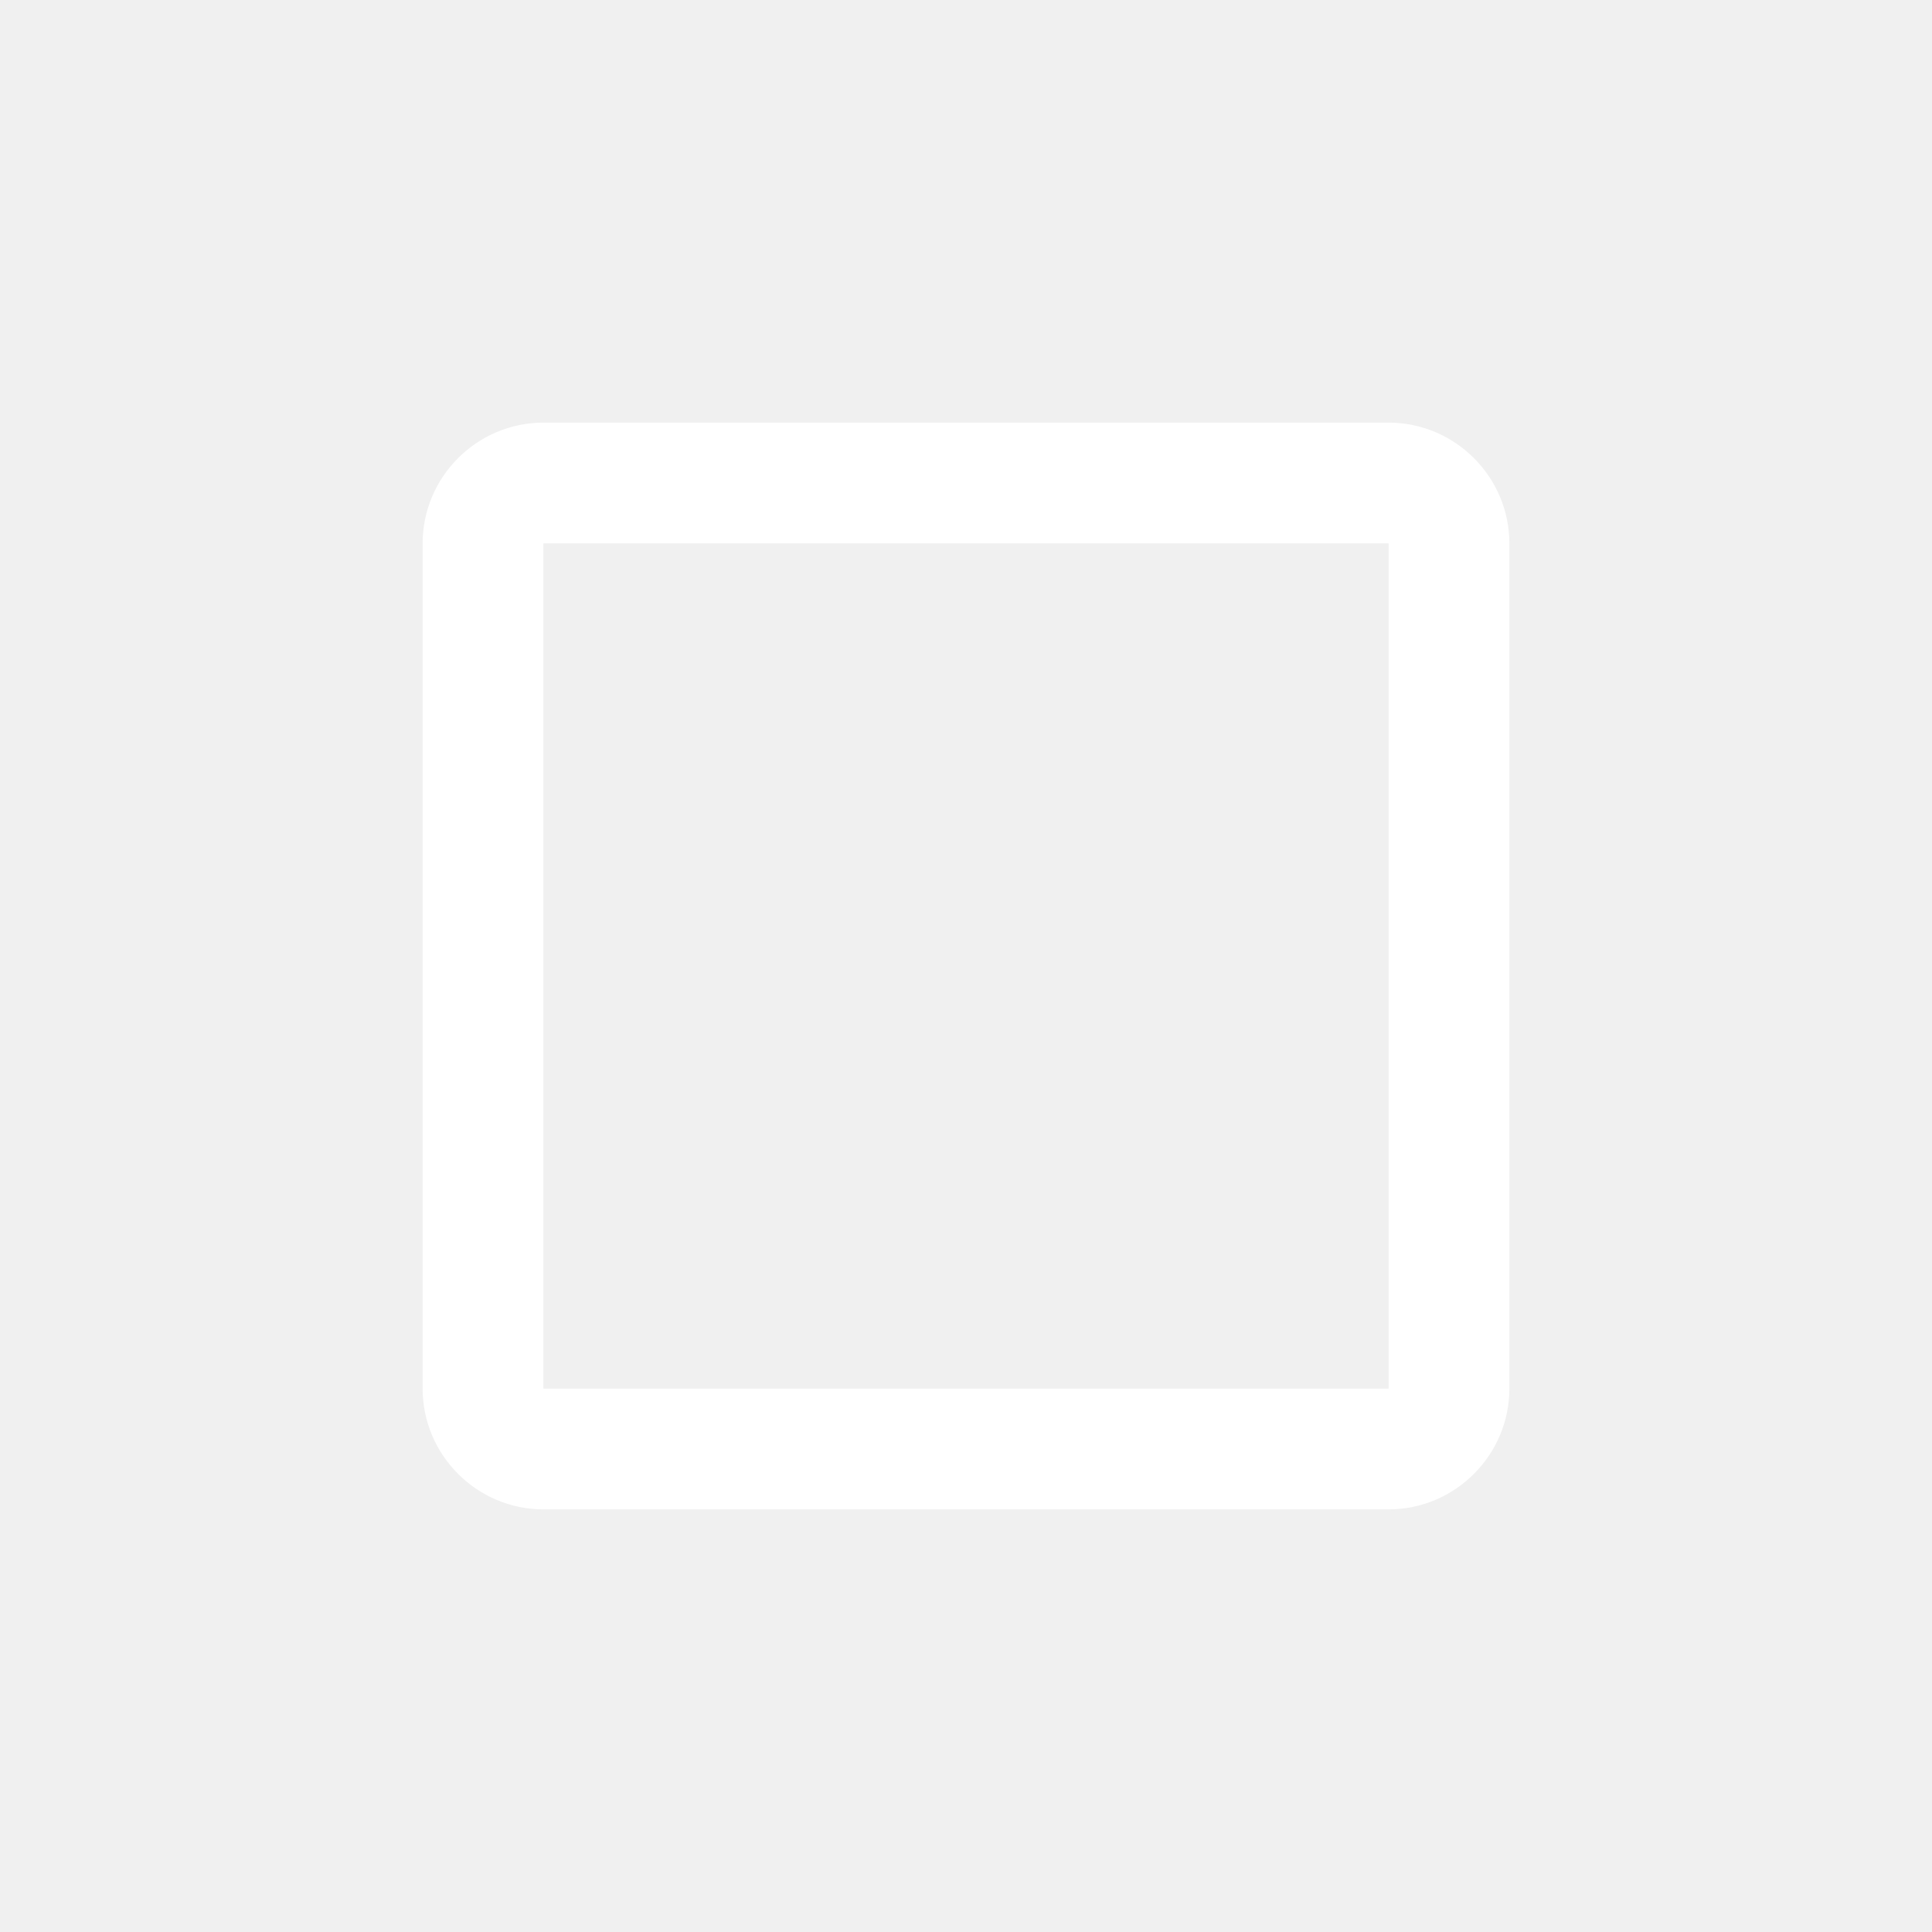
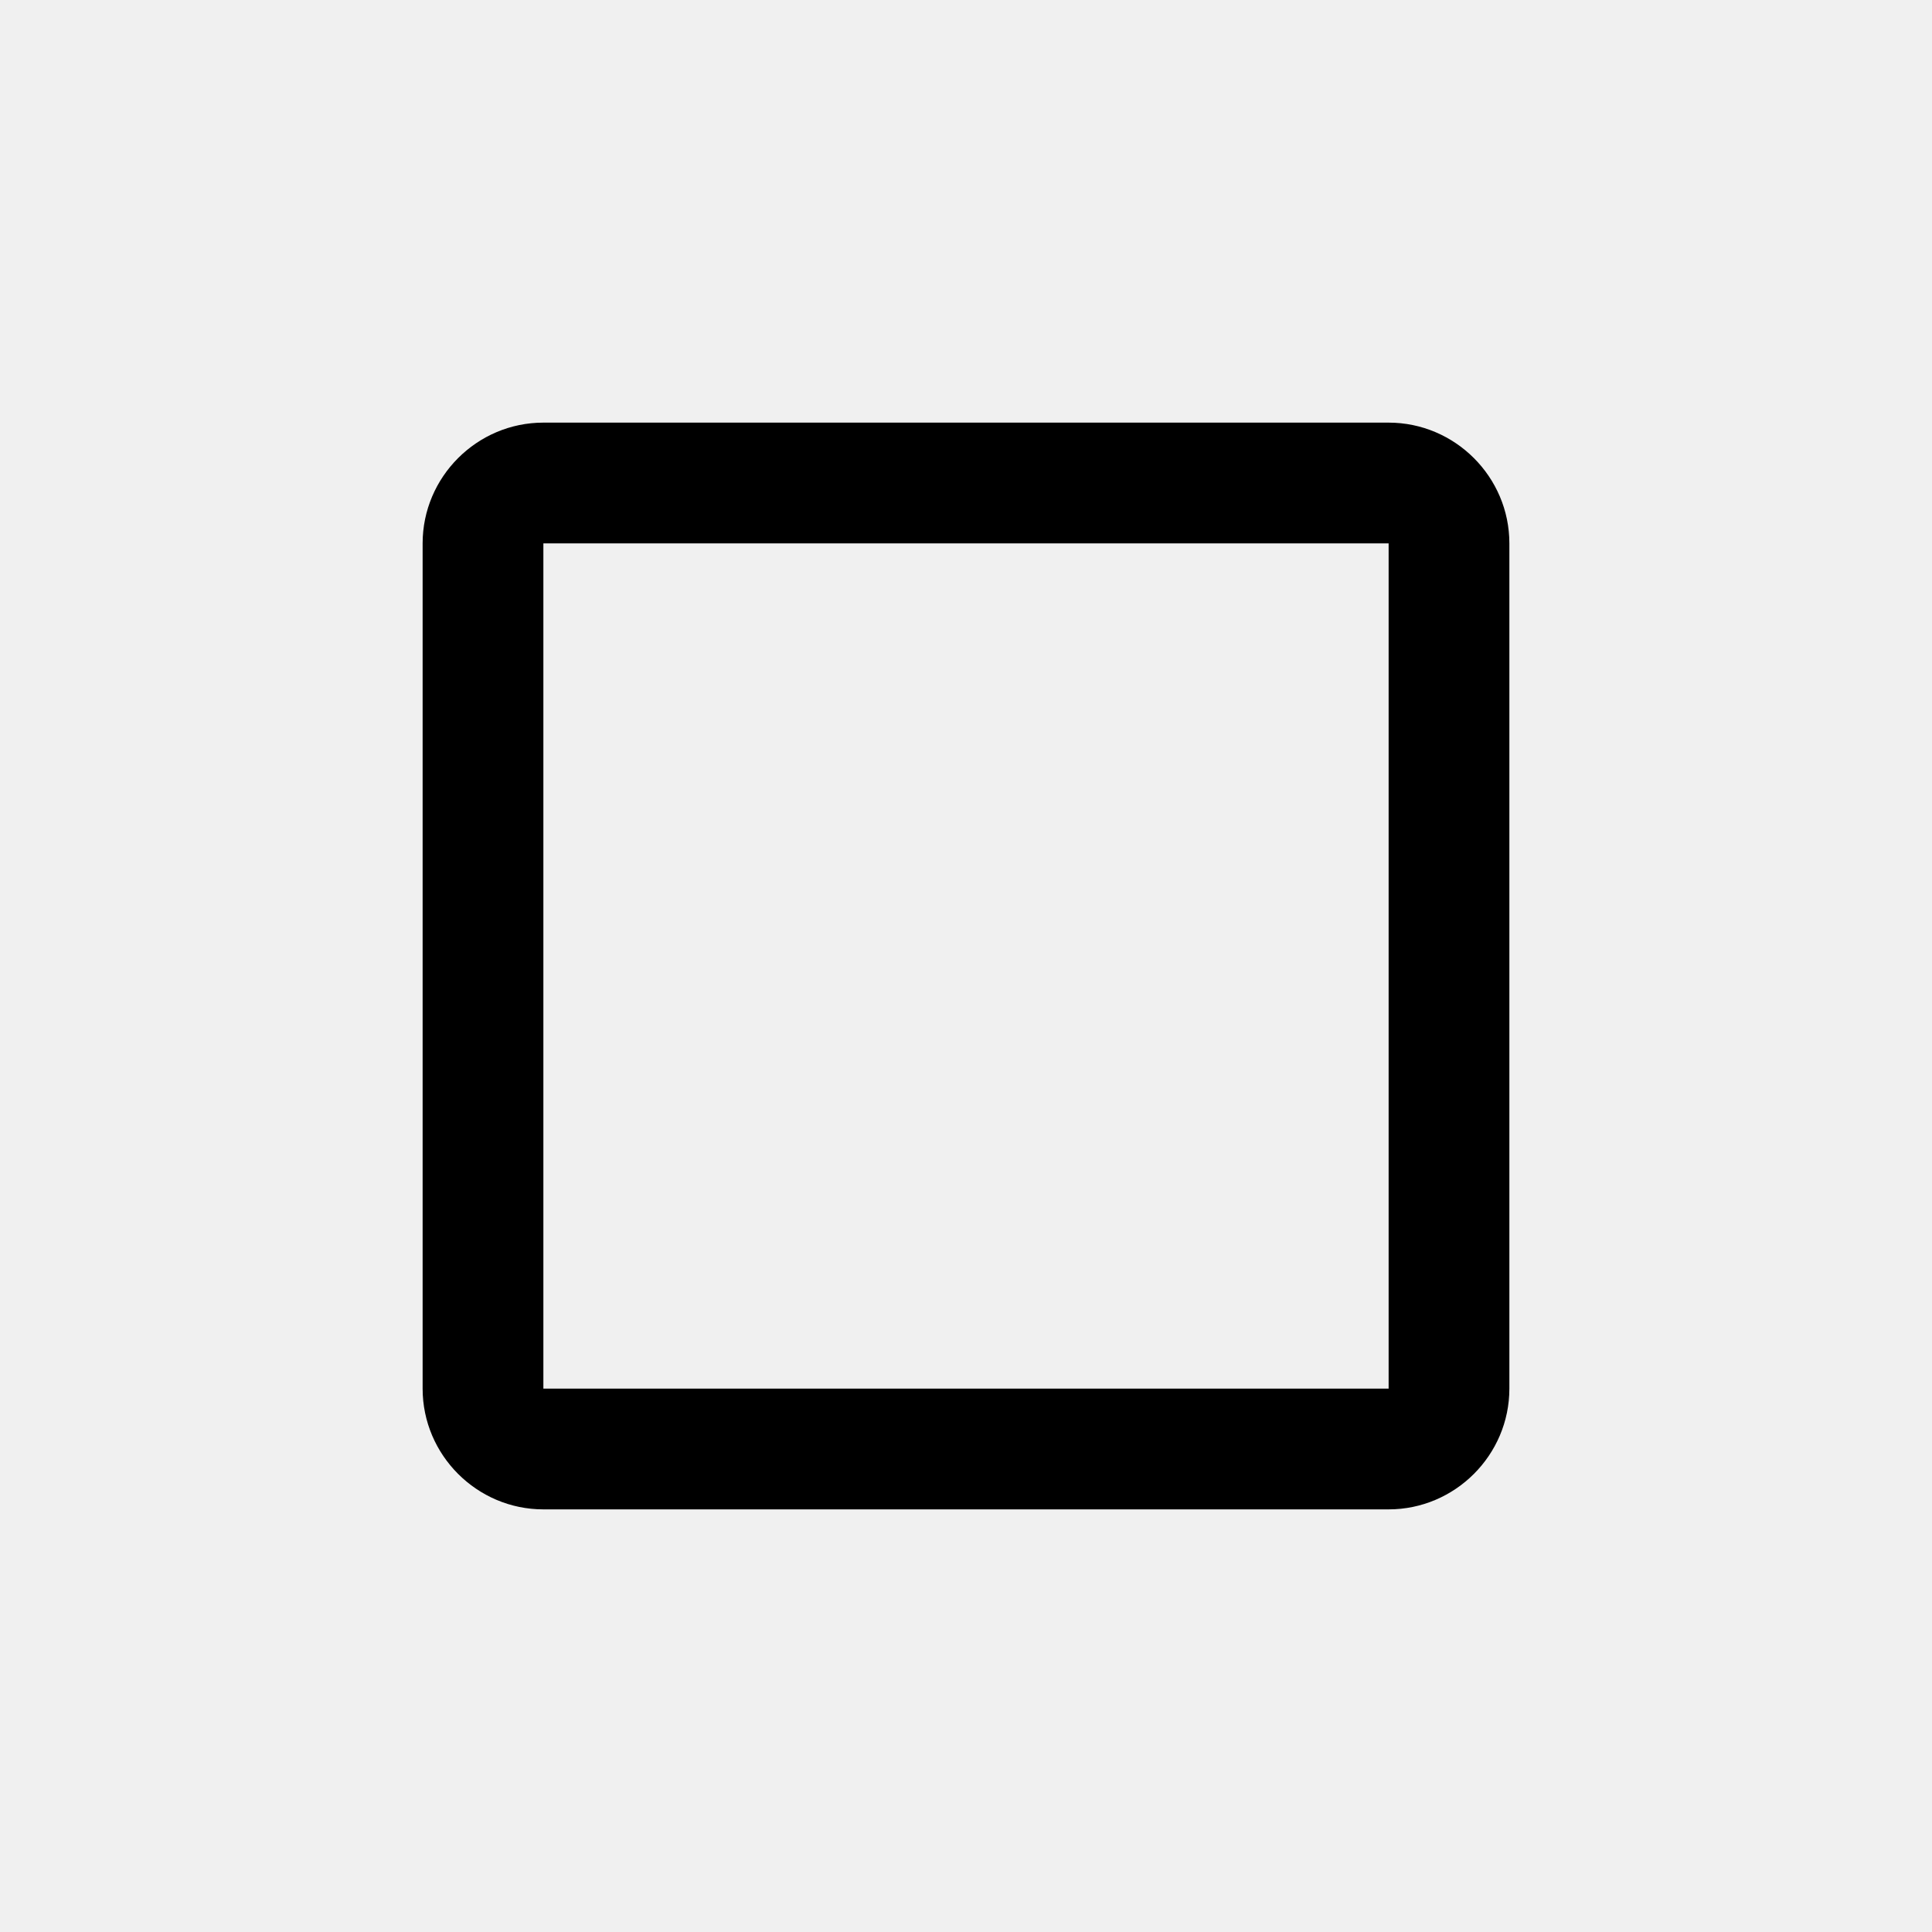
<svg xmlns="http://www.w3.org/2000/svg" viewBox="0 0 32.0 32.0" width="32" height="32">
  <g>
-     <path d="M23,7H9C7.9,7,7,7.9,7,9v14c0,1.1,0.9,2,2,2h14c1.1,0,2-0.9,2-2V9C25,7.9,24.1,7,23,7z M23,23H9V9h14V23z" fill="#ffffff" />
+     <path d="M23,7H9C7.9,7,7,7.9,7,9v14c0,1.1,0.9,2,2,2h14c1.1,0,2-0.9,2-2V9C25,7.9,24.1,7,23,7z M23,23H9V9h14V23z" fill="#000000" />
  </g>
</svg>
